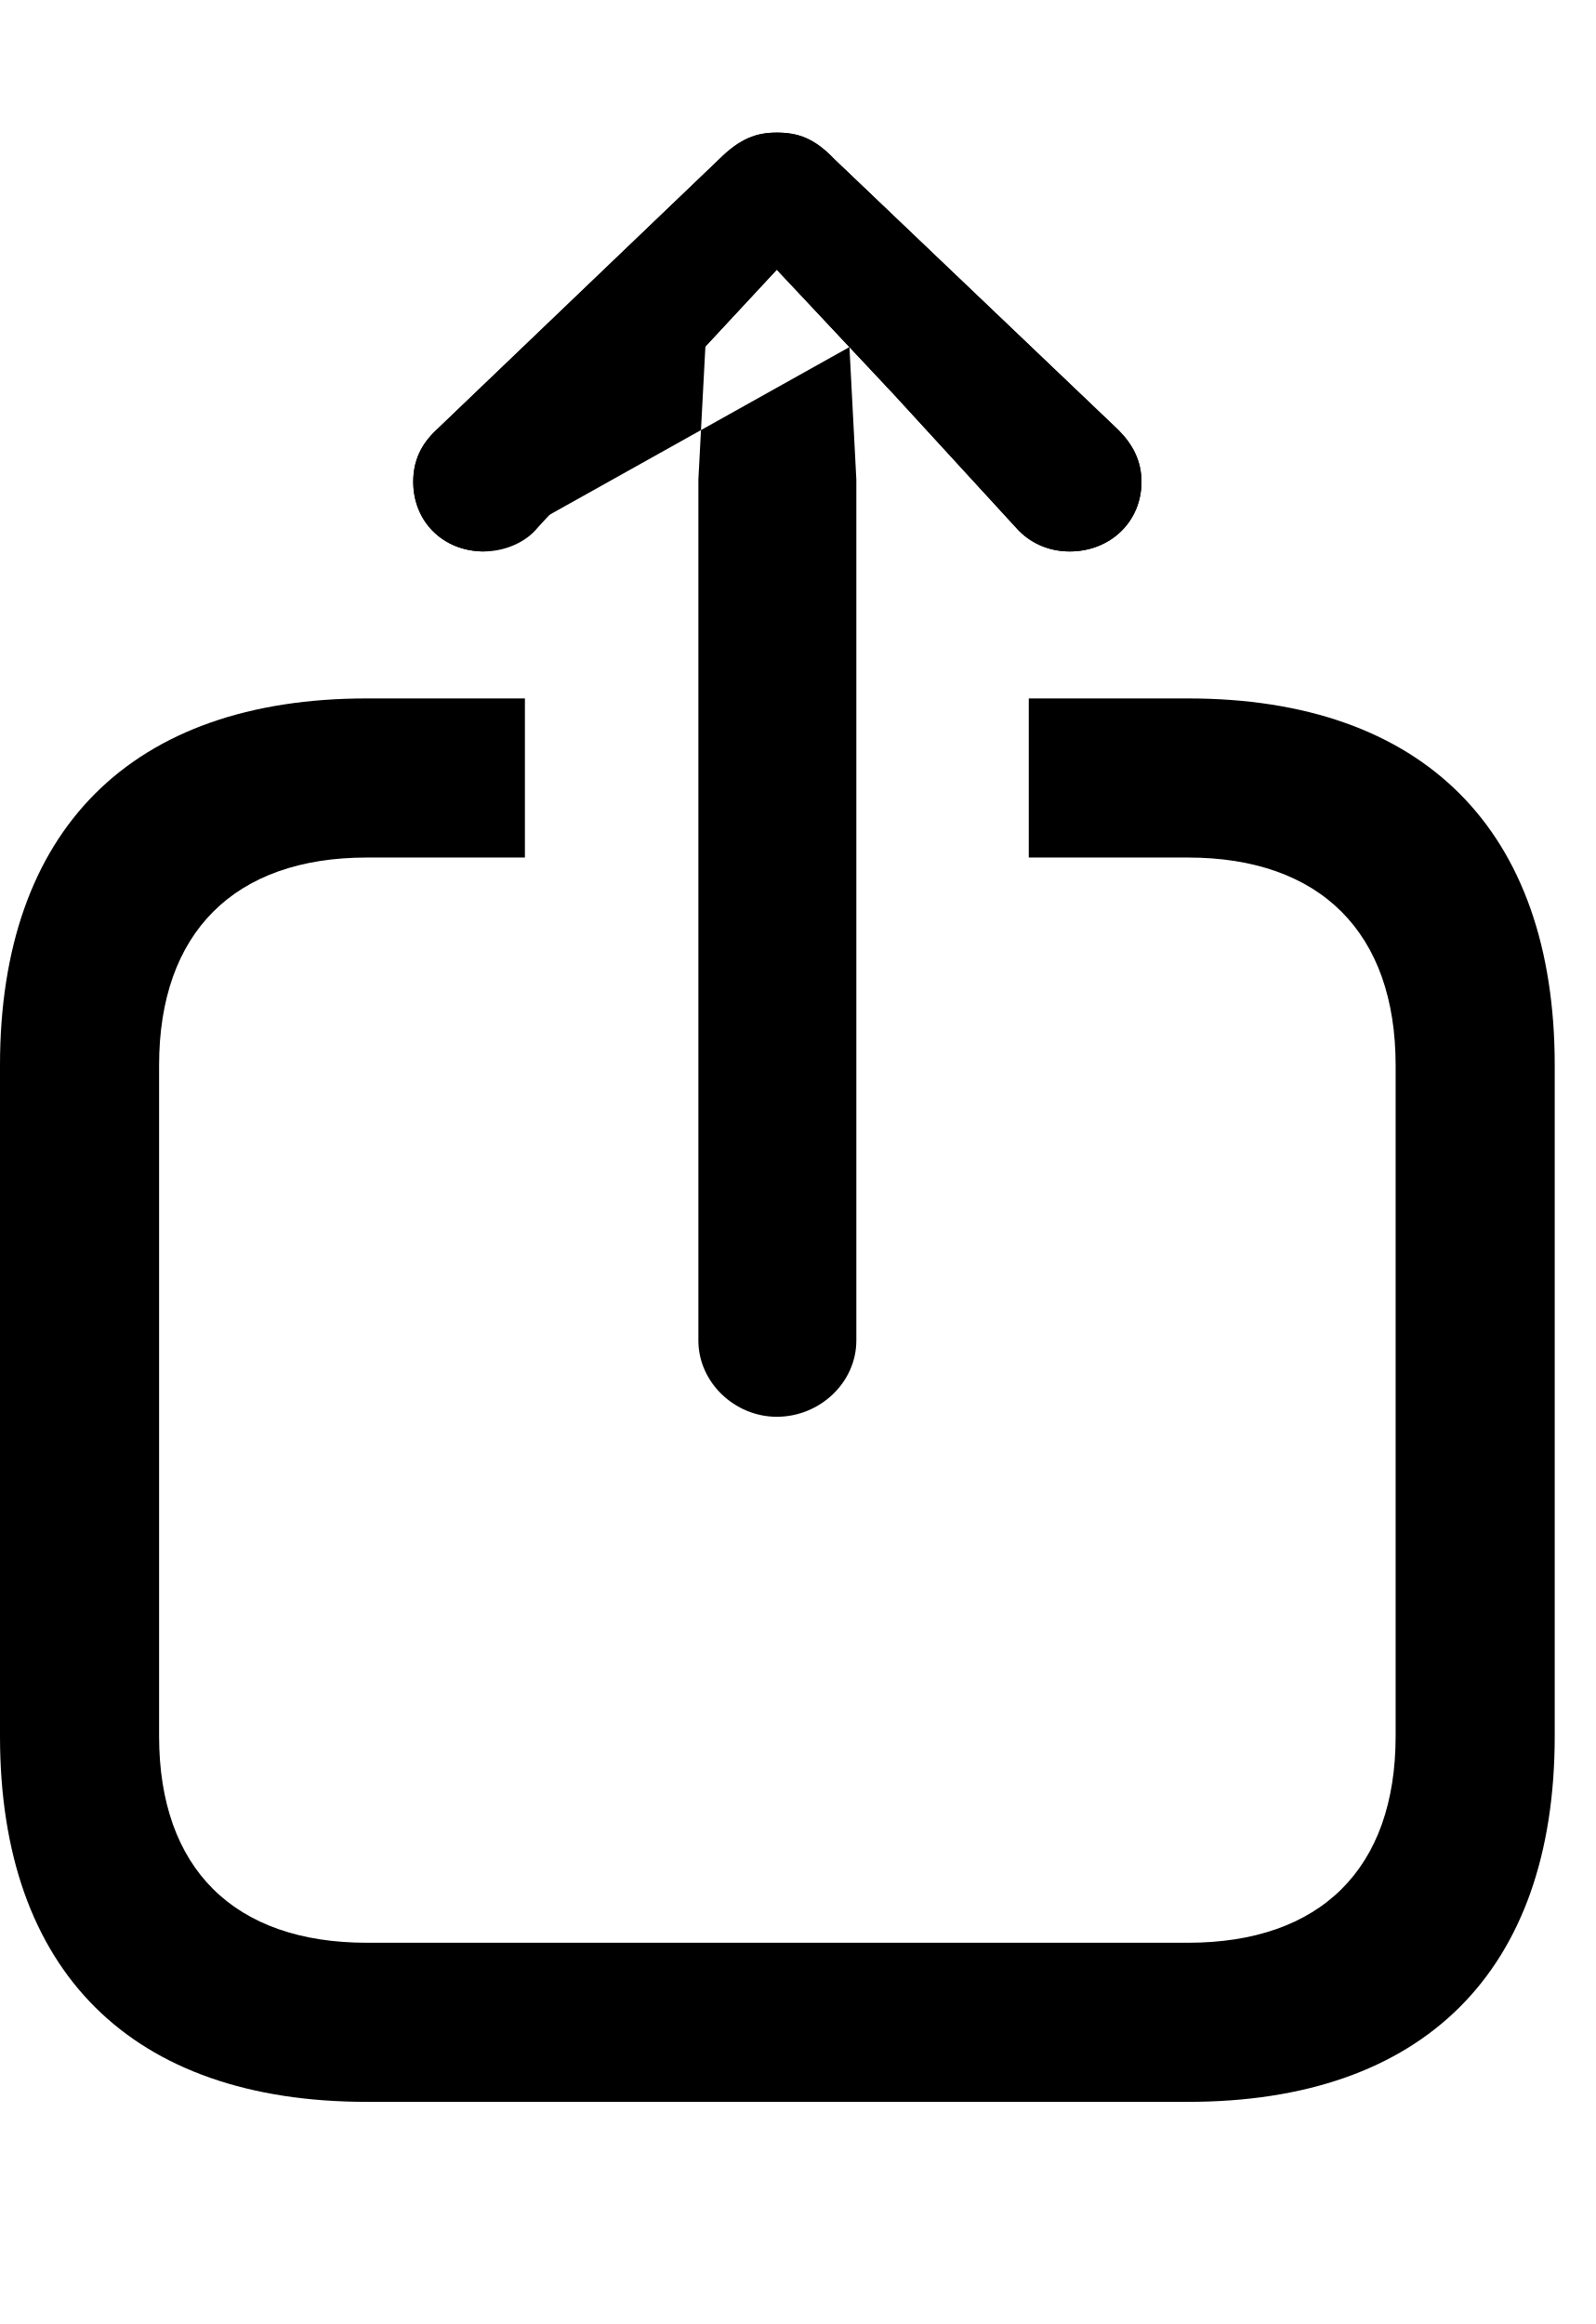
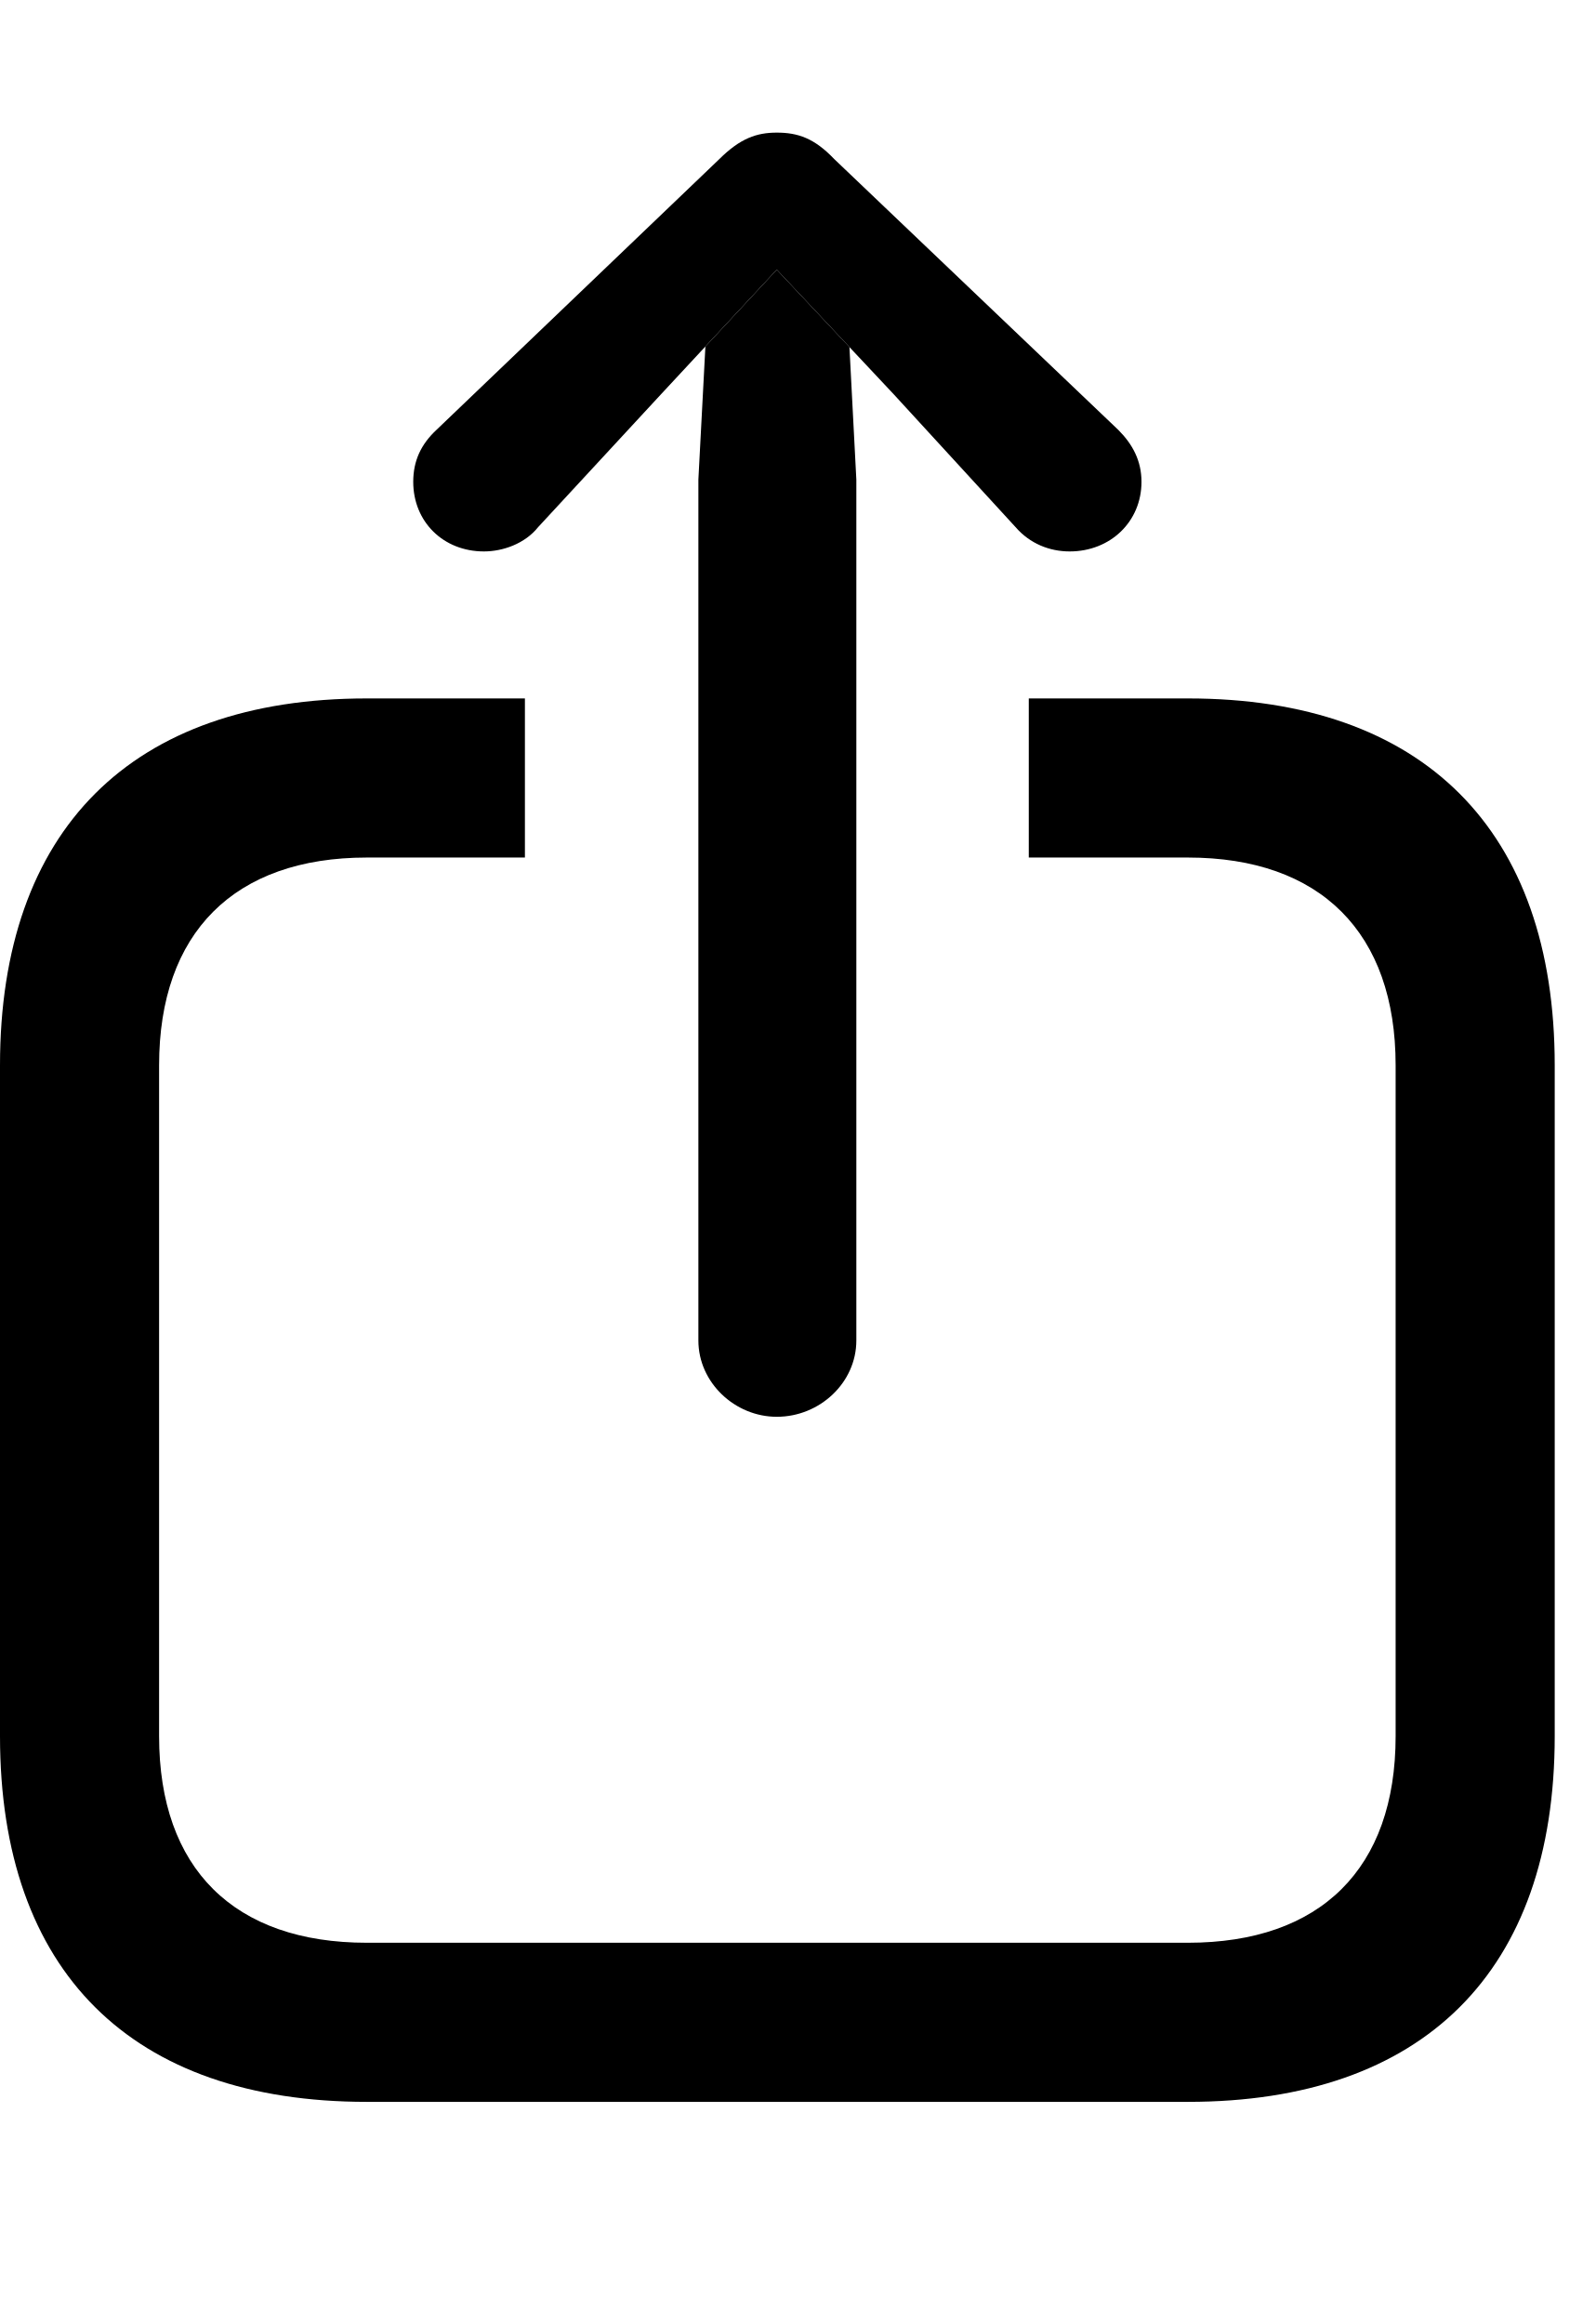
<svg xmlns="http://www.w3.org/2000/svg" version="1.1" viewBox="0 0 14.102 20.537">
-   <g id="share-icon">
+   <g>
    <rect height="20.537" opacity="0" width="14.102" x="0" y="0" />
-     <path d="M13.74 9.414L13.74 15.342C13.74 17.422 12.578 18.574 10.498 18.574L3.242 18.574C1.162 18.574 0 17.422 0 15.342L0 9.414C0 7.334 1.162 6.172 3.242 6.172L4.639 6.172L4.639 7.578L3.242 7.578C2.07 7.578 1.406 8.242 1.406 9.414L1.406 15.342C1.406 16.514 2.07 17.168 3.242 17.168L10.498 17.168C11.67 17.168 12.334 16.514 12.334 15.342L12.334 9.414C12.334 8.242 11.67 7.578 10.498 7.578L9.092 7.578L9.092 6.172L10.498 6.172C12.578 6.172 13.74 7.334 13.74 9.414Z" />
-     <path d="M7.507 3.067L7.568 4.238L7.568 11.846C7.568 12.217 7.246 12.52 6.865 12.52C6.494 12.52 6.172 12.217 6.172 11.846L6.172 4.238L6.234 3.062L6.865 2.383L7.9 3.486L8.975 4.658C9.102 4.805 9.277 4.873 9.453 4.873C9.814 4.873 10.088 4.609 10.088 4.258C10.088 4.072 10.01 3.926 9.883 3.799L7.373 1.406C7.197 1.221 7.051 1.172 6.865 1.172C6.689 1.172 6.543 1.221 6.357 1.406L3.857 3.799C3.721 3.926 3.652 4.072 3.652 4.258C3.652 4.609 3.916 4.873 4.277 4.873Z" />
-     <path d="M4.277 4.873C4.443 4.873 4.639 4.805 4.756 4.658L5.84 3.486L6.865 2.383L7.9 3.486L8.975 4.658C9.102 4.805 9.277 4.873 9.453 4.873C9.814 4.873 10.088 4.609 10.088 4.258C10.088 4.072 10.01 3.926 9.883 3.799L7.373 1.406C7.197 1.221 7.051 1.172 6.865 1.172C6.689 1.172 6.543 1.221 6.357 1.406L3.857 3.799C3.721 3.926 3.652 4.072 3.652 4.258C3.652 4.609 3.916 4.873 4.277 4.873Z" />
+     <path d="M13.74 9.414L13.74 15.342C13.74 17.422 12.578 18.574 10.498 18.574L3.242 18.574C1.162 18.574 0 17.422 0 15.342L0 9.414C0 7.334 1.162 6.172 3.242 6.172L4.639 6.172L4.639 7.578L3.242 7.578C2.07 7.578 1.406 8.242 1.406 9.414L1.406 15.342C1.406 16.514 2.07 17.168 3.242 17.168L10.498 17.168C11.67 17.168 12.334 16.514 12.334 15.342L12.334 9.414C12.334 8.242 11.67 7.578 10.498 7.578L9.092 7.578L9.092 6.172L10.498 6.172C12.578 6.172 13.74 7.334 13.74 9.414Z" fill="black" />
+     <path d="M7.507 3.067L7.568 4.238L7.568 11.846C7.568 12.217 7.246 12.52 6.865 12.52C6.494 12.52 6.172 12.217 6.172 11.846L6.172 4.238L6.234 3.062L6.865 2.383Z" fill="black" />
+     <path d="M4.277 4.873C4.443 4.873 4.639 4.805 4.756 4.658L5.84 3.486L6.865 2.383L7.9 3.486L8.975 4.658C9.102 4.805 9.277 4.873 9.453 4.873C9.814 4.873 10.088 4.609 10.088 4.258C10.088 4.072 10.01 3.926 9.883 3.799L7.373 1.406C7.197 1.221 7.051 1.172 6.865 1.172C6.689 1.172 6.543 1.221 6.357 1.406L3.857 3.799C3.721 3.926 3.652 4.072 3.652 4.258C3.652 4.609 3.916 4.873 4.277 4.873Z" fill="black" />
  </g>
</svg>
